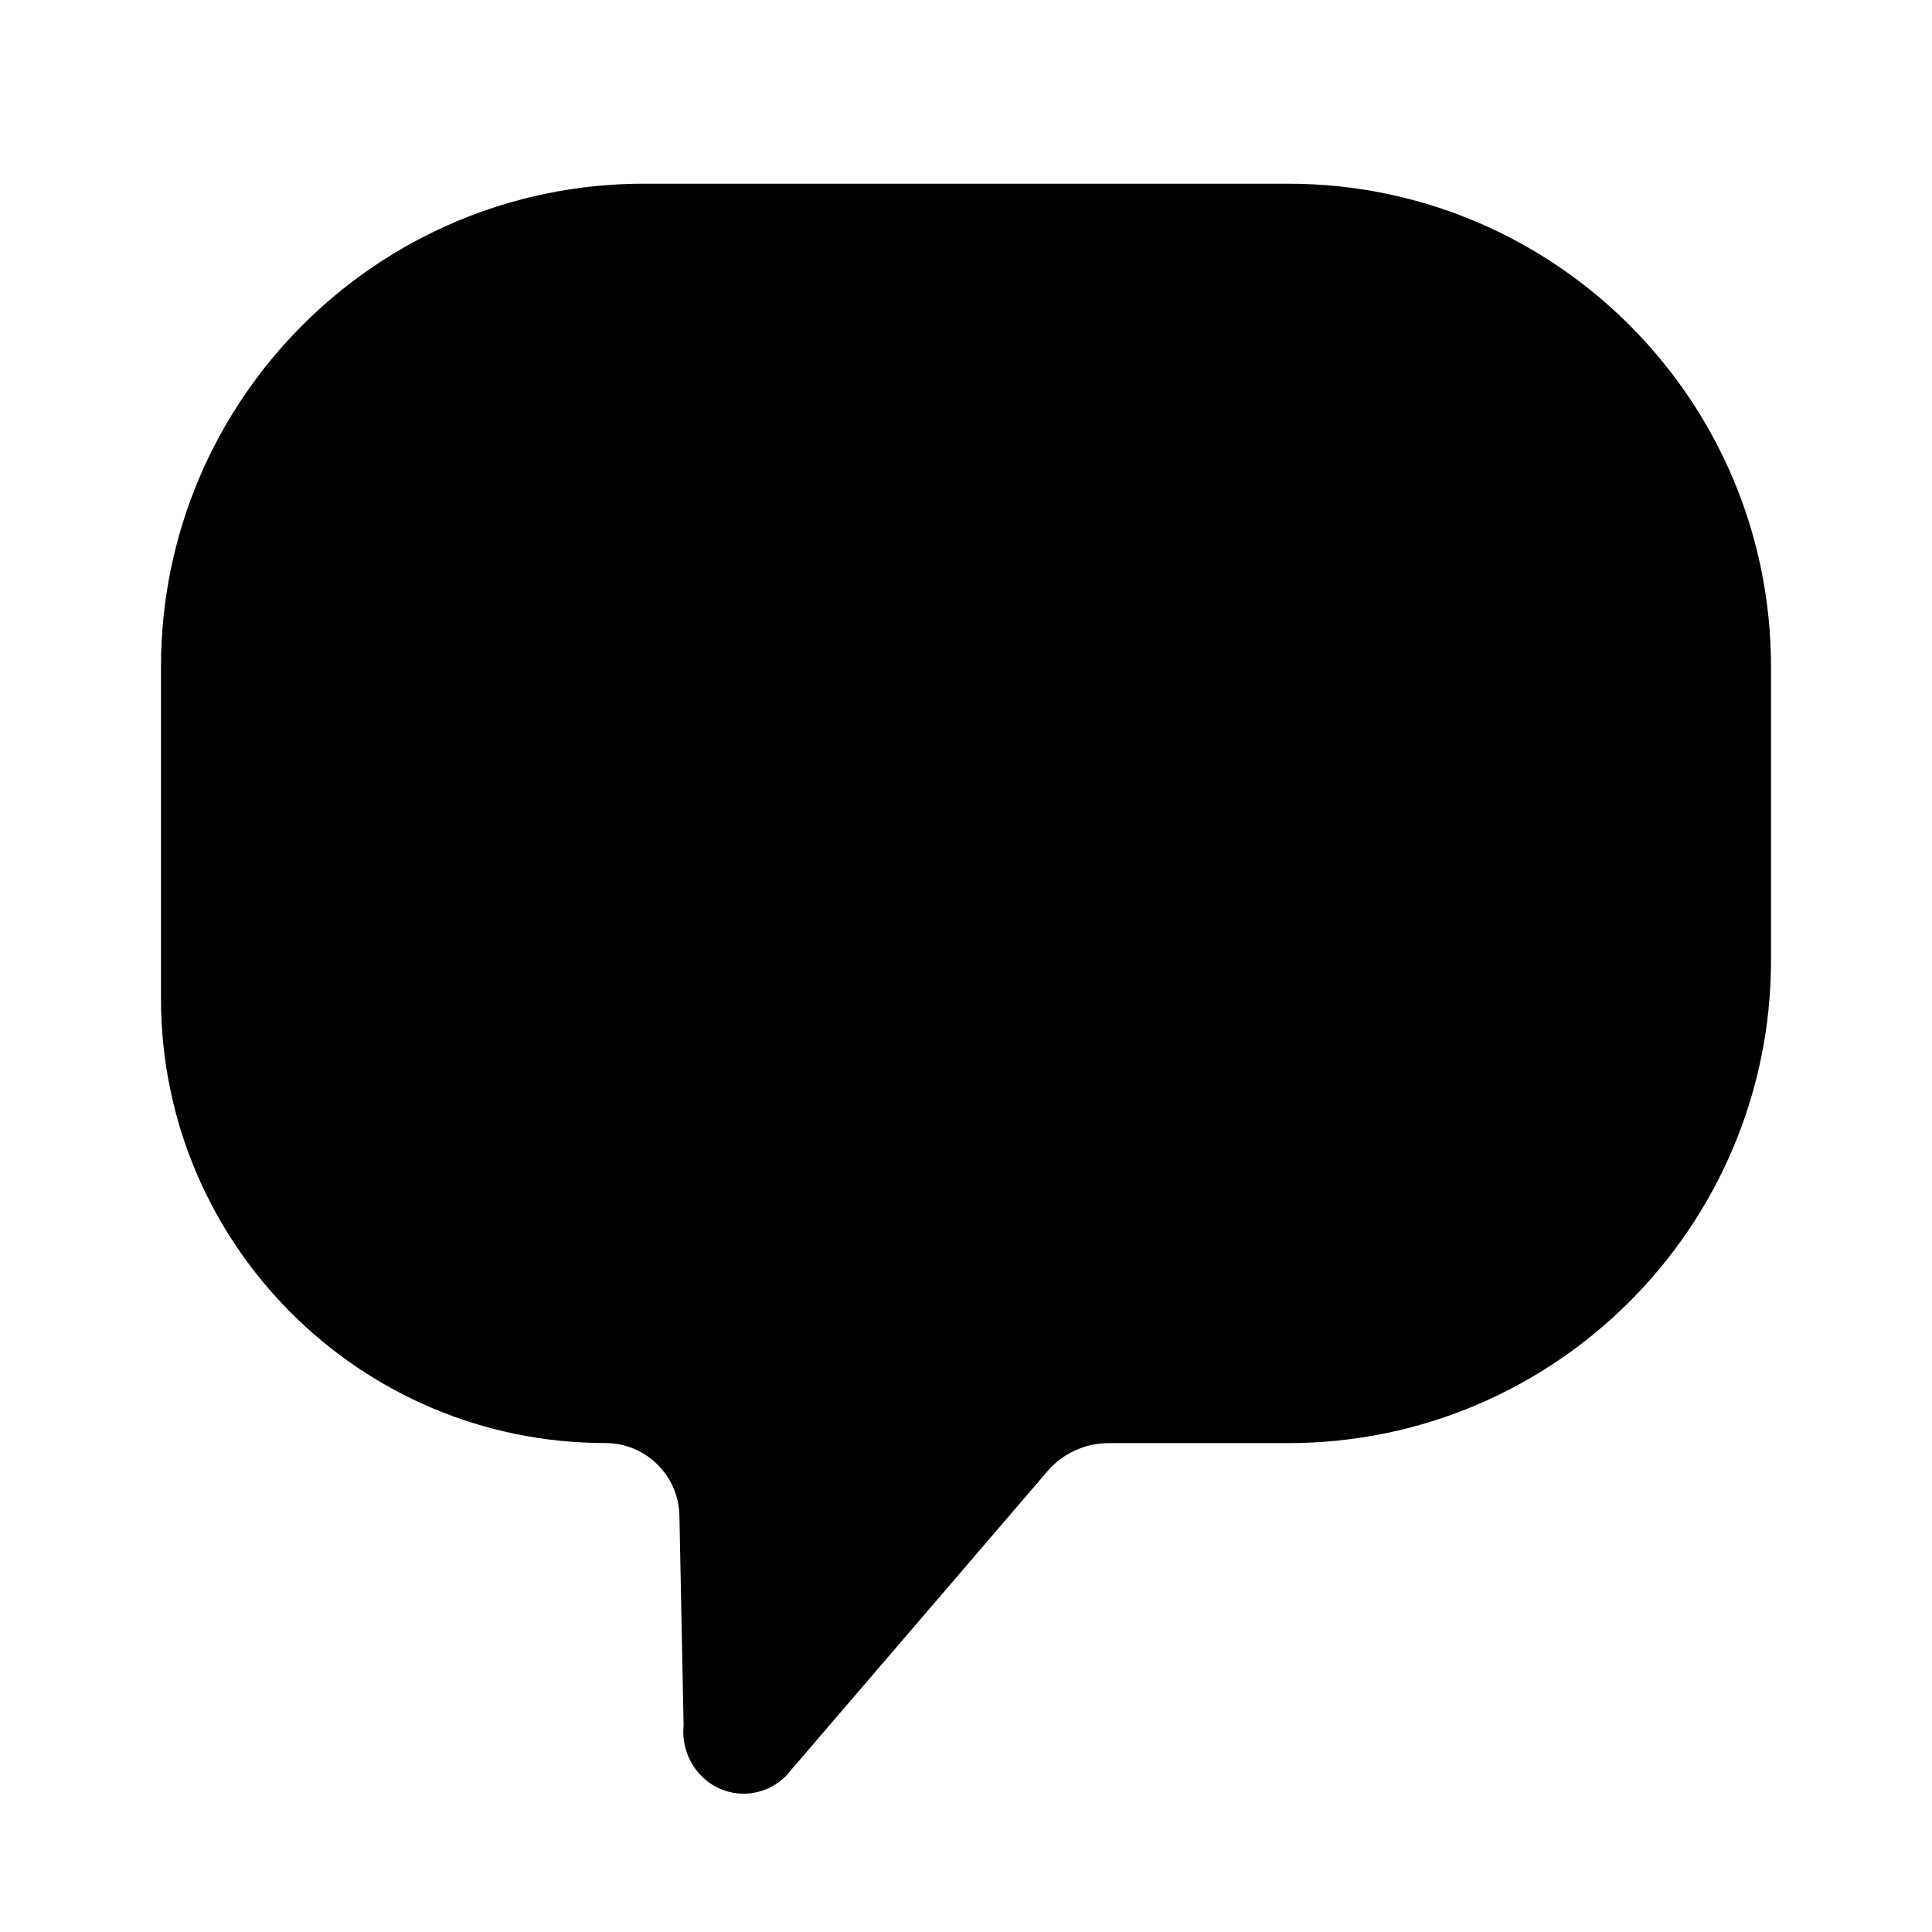
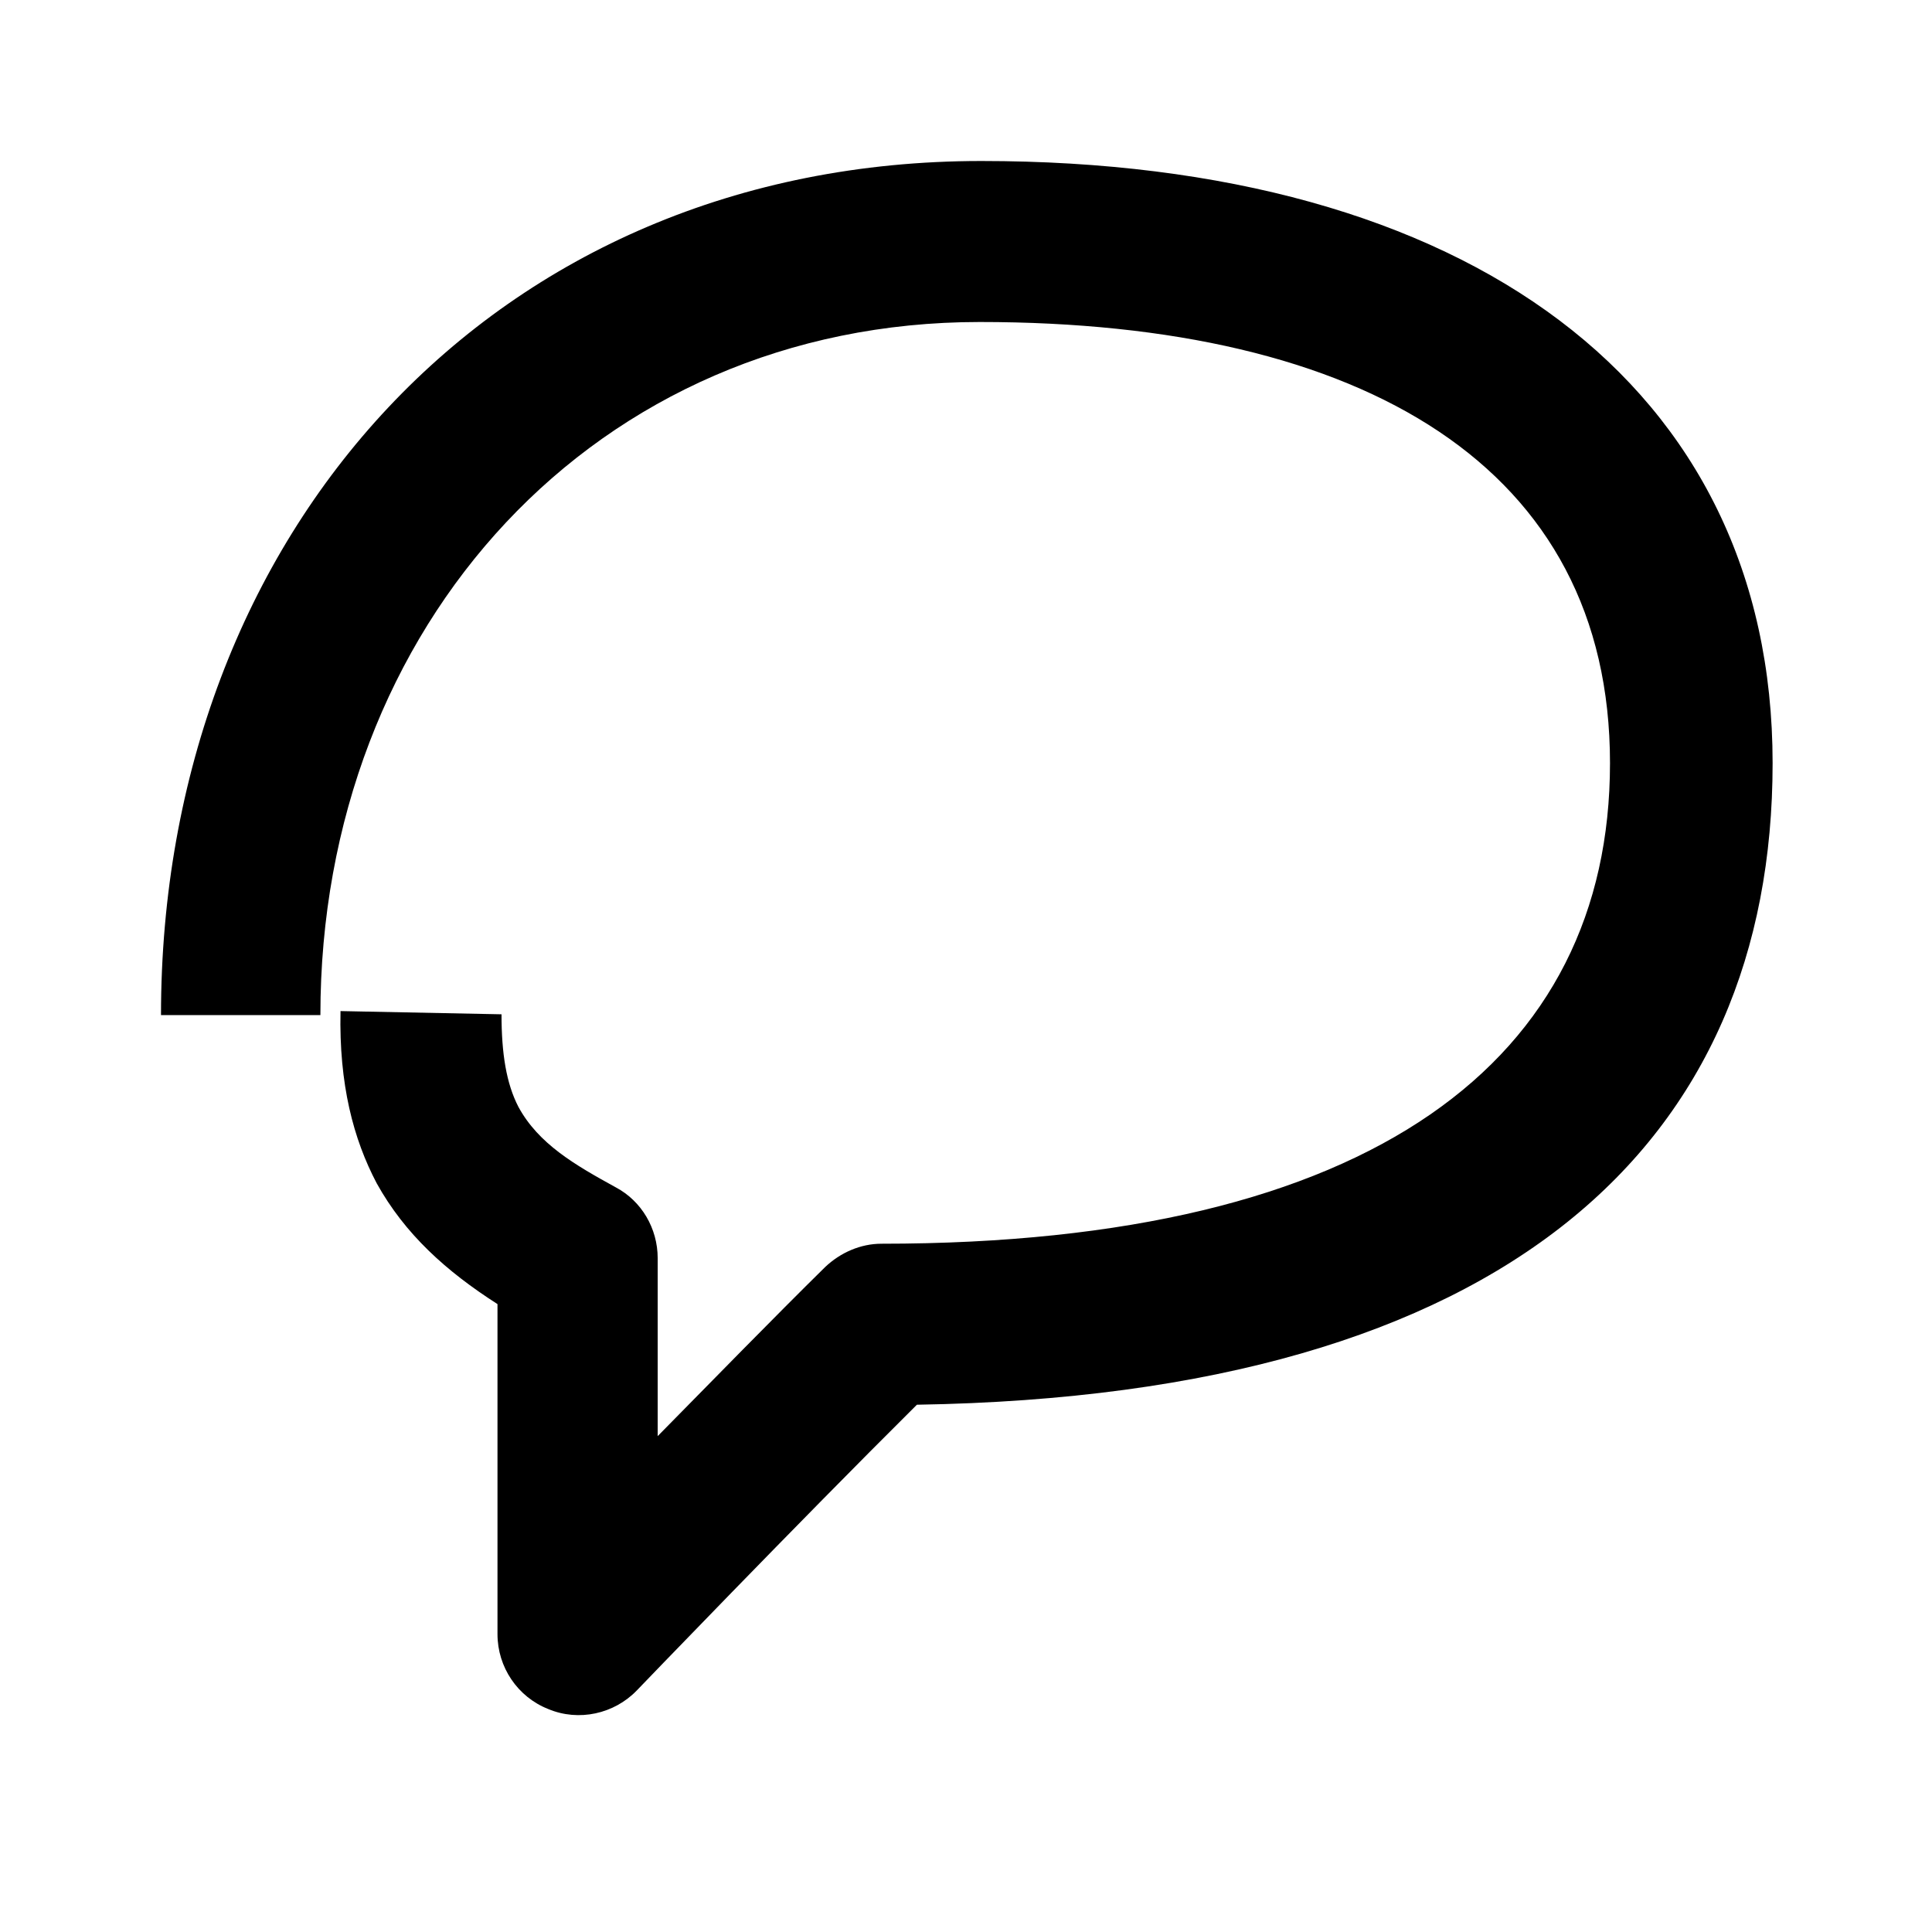
<svg xmlns="http://www.w3.org/2000/svg" width="24" height="24" viewBox="0 0 24 24">
-   <path d="M8 2.282c-3.314 0-6 2.686-6 6v4.124c0 3.05 2.471 5.52 5.52 5.52.501 0 .91.401.92.902l.052 2.604c-.042.424.258.803.67.846.223.023.444-.057.604-.219l3.247-3.784c.19-.221.467-.348.76-.348H16c3.314 0 6-2.687 6-6V8.282c0-3.314-2.686-6-6-6H8z" />
+   <path d="M4 12.61H2C2 6.62 6.14 2 12.19 2C18.24 2 22.02 4.79 22.02 9.48C22.02 14.17 18.77 17.33 11.39 17.45C9.89 18.94 7.91 21 7.91 21C7.63 21.29 7.19 21.39 6.81 21.23C6.43 21.08 6.18 20.71 6.18 20.3C6.18 20.3 6.18 16.19 6.18 16.2C5.54 15.79 5.03 15.33 4.68 14.7C4.39 14.15 4.21 13.47 4.23 12.56L6.23 12.6C6.23 13.09 6.29 13.46 6.44 13.75C6.69 14.21 7.14 14.47 7.65 14.75C7.97 14.92 8.17 15.26 8.17 15.63V17.84C8.85 17.15 9.61 16.37 10.25 15.74C10.44 15.56 10.69 15.45 10.95 15.45C17.06 15.45 20 13.16 20 9.48C20 5.8 16.94 4 12.17 4C7.4 4 3.98 7.77 3.98 12.61H4Z" />
</svg>
